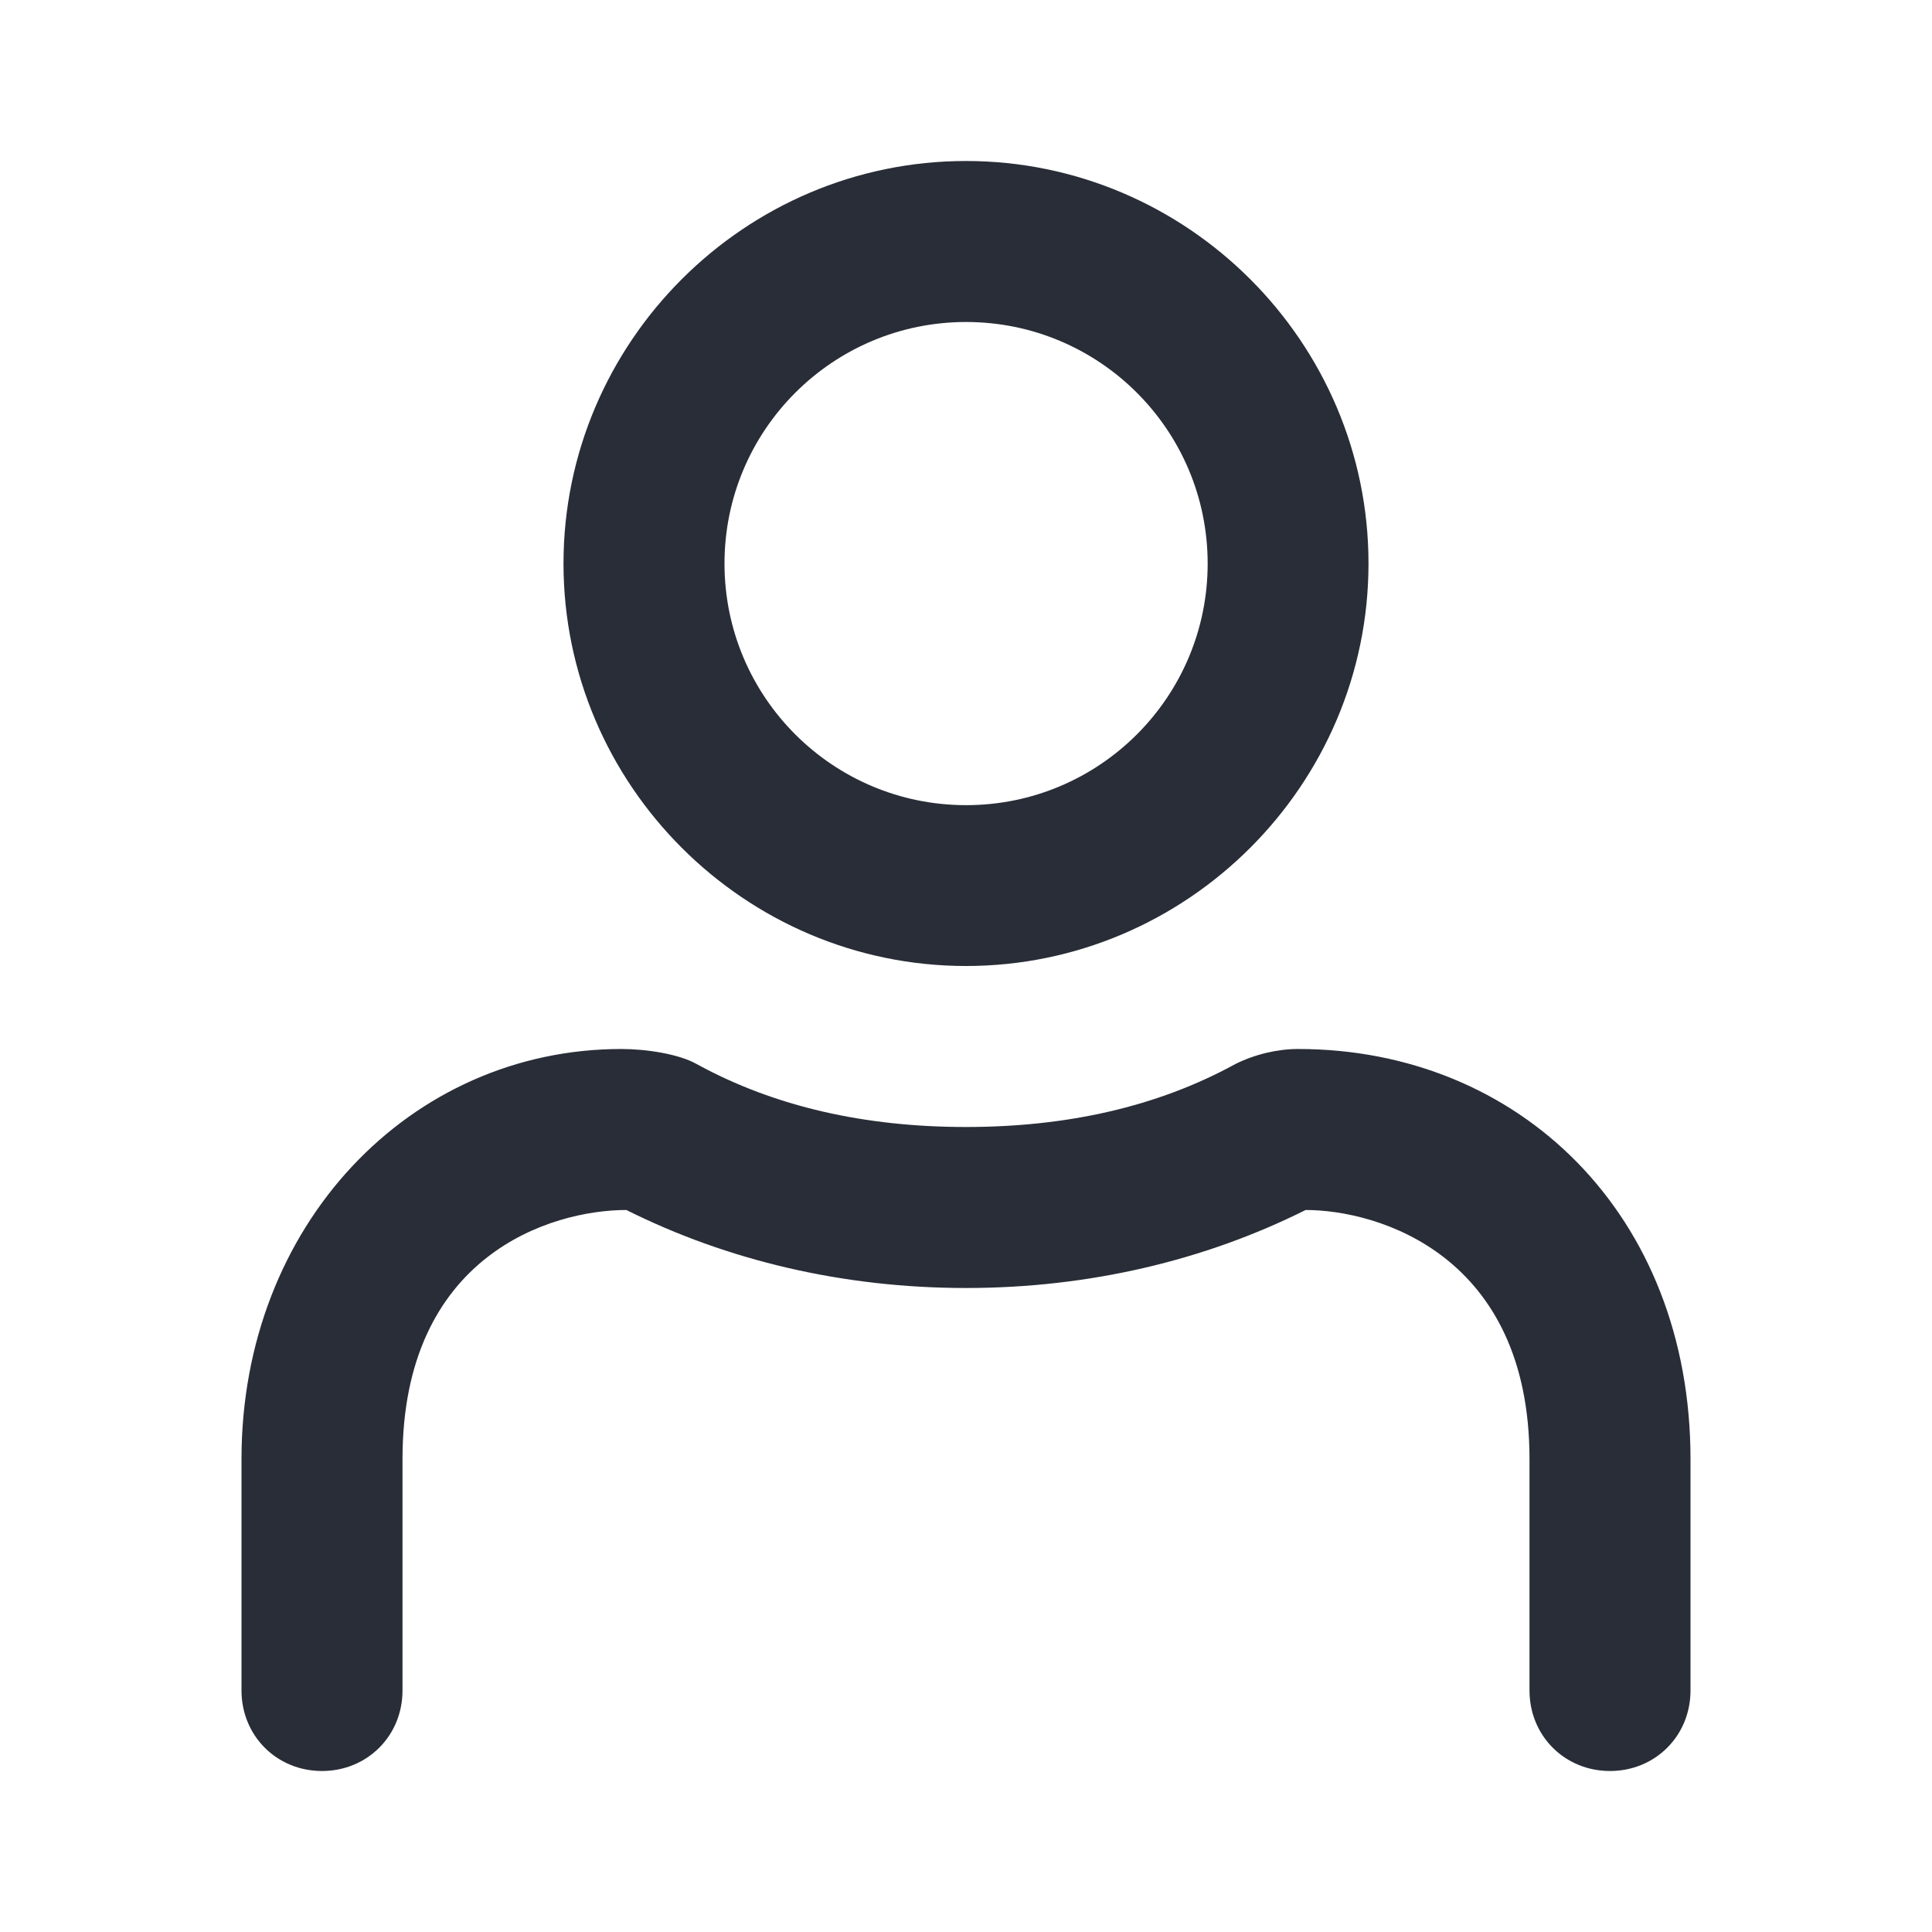
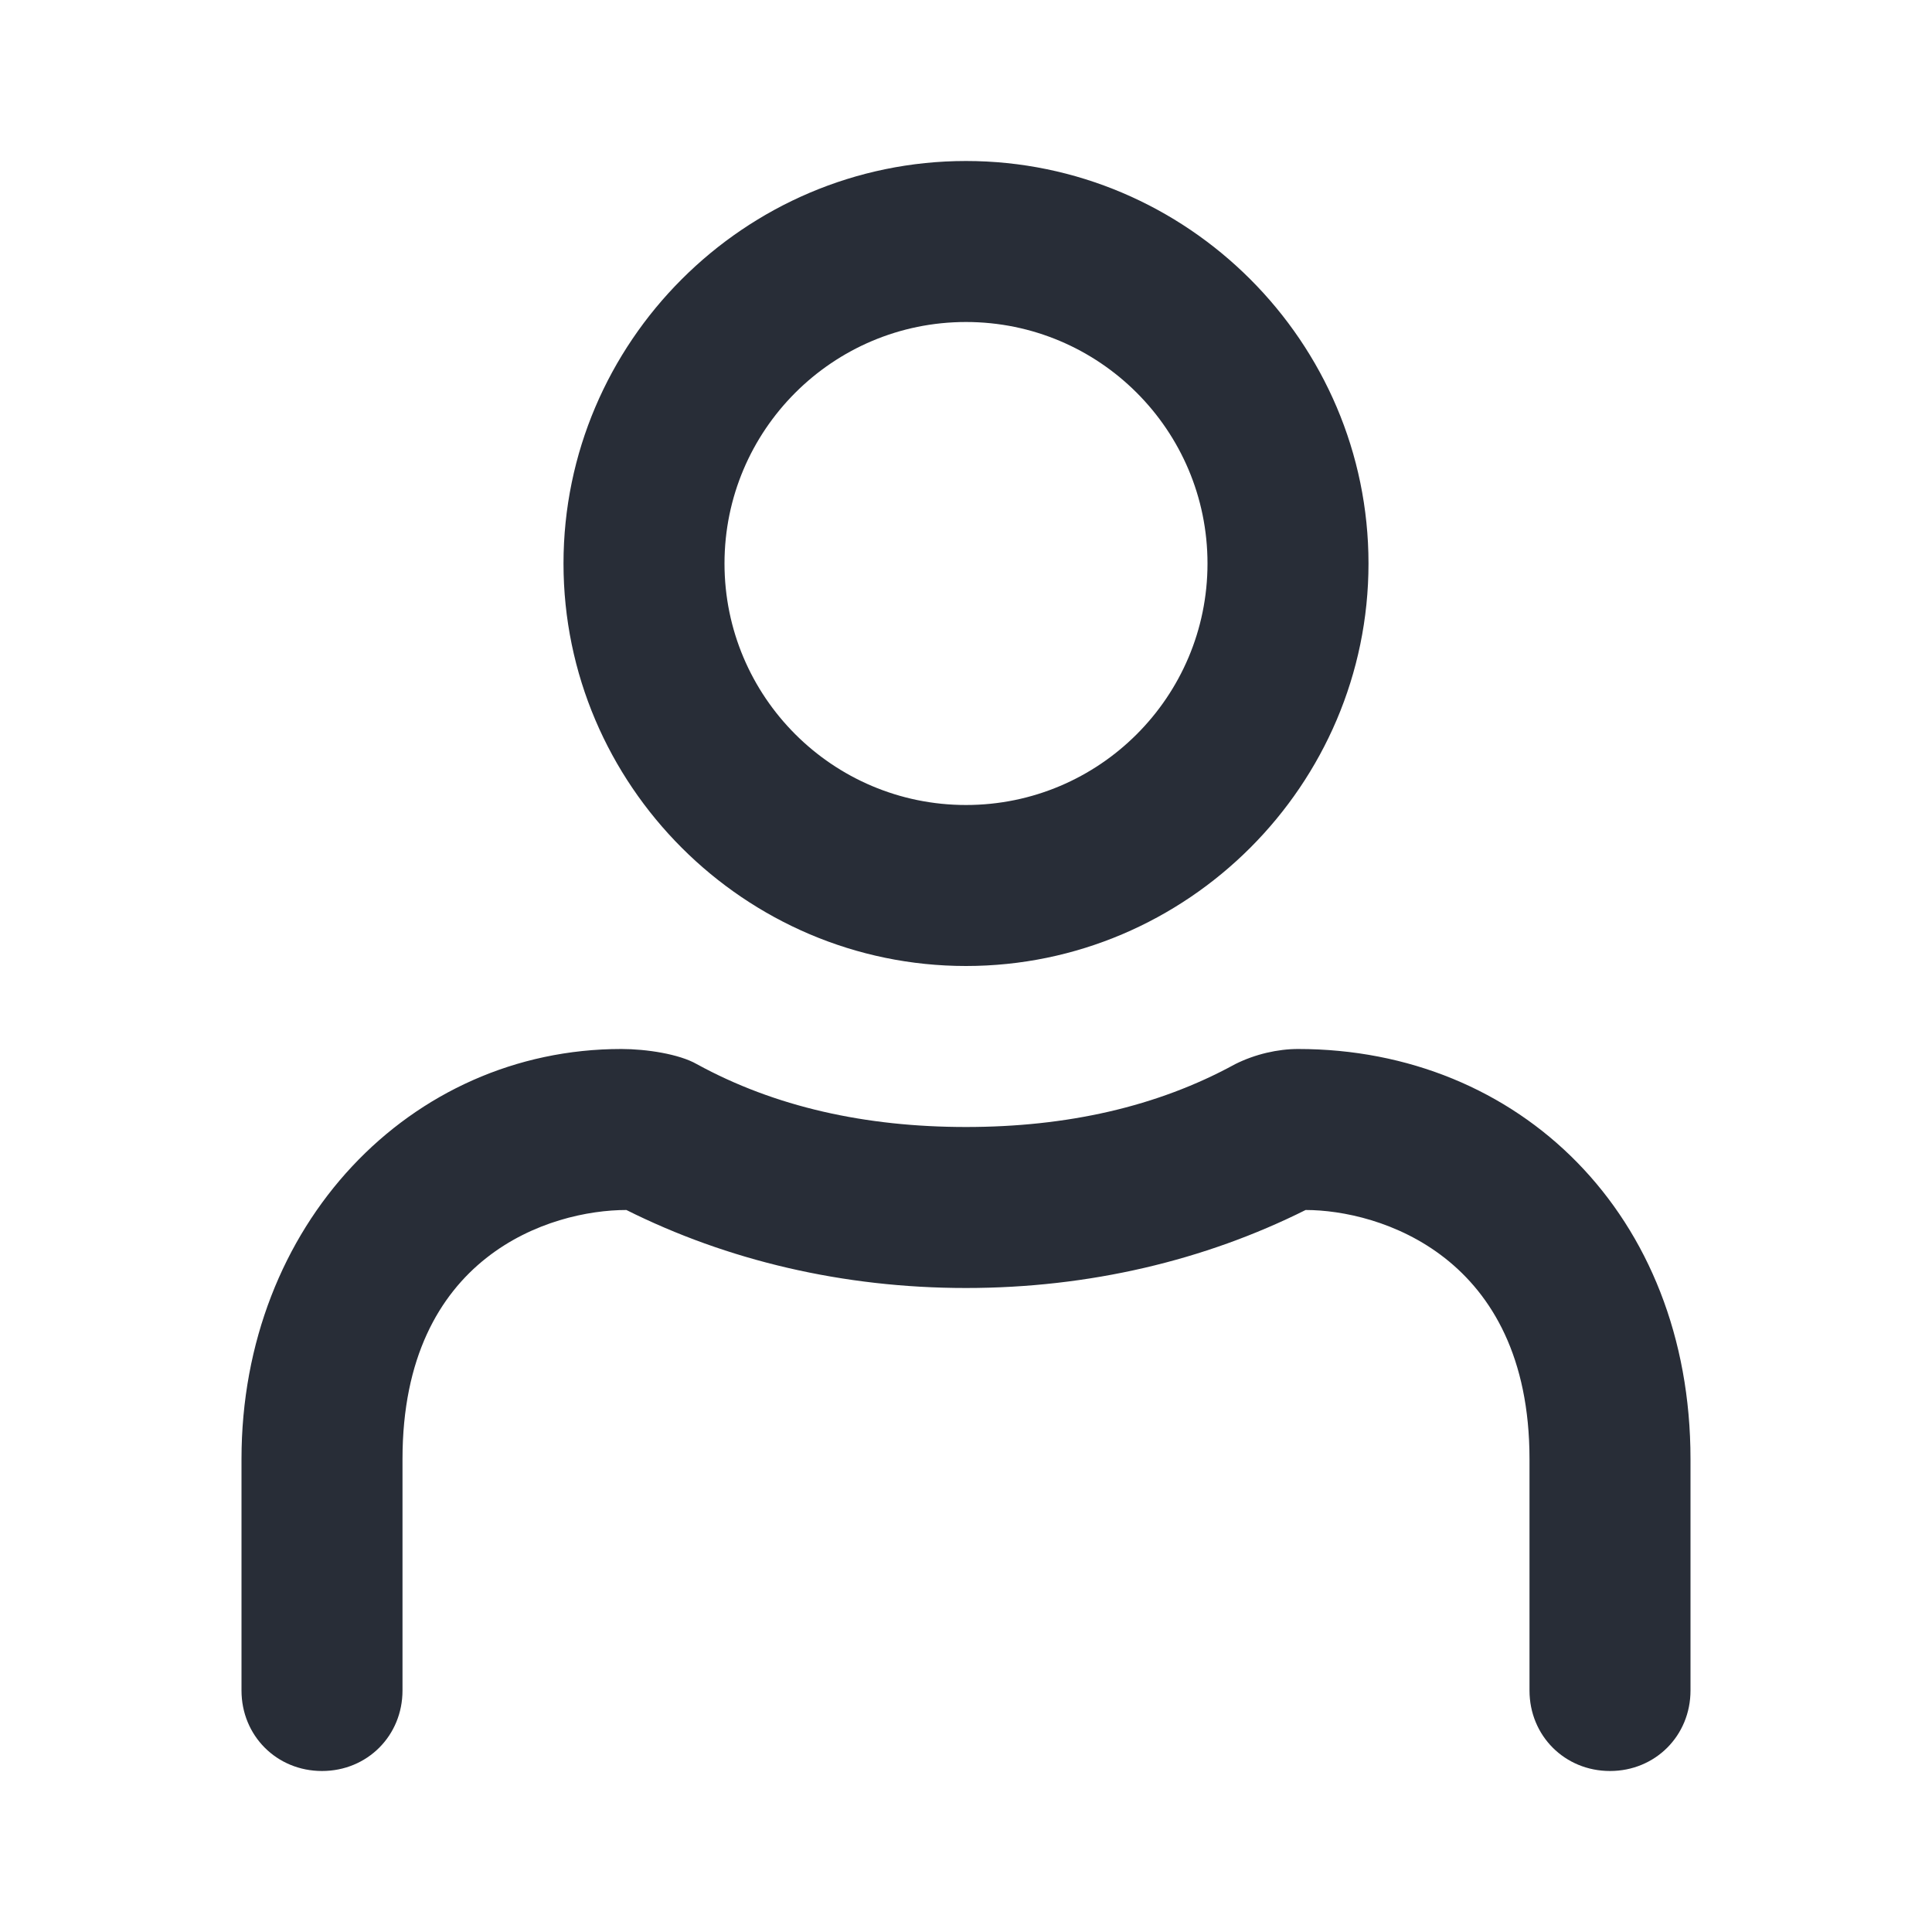
- <svg xmlns="http://www.w3.org/2000/svg" width="24" height="24">
-   <path d="M16.125 13.031c2.75 0 4.875 2.063 4.875 5.094V21c0 .563-.438 1-1 1-.563 0-1-.438-1-1v-2.875c0-2.531-1.875-3.094-2.781-3.094-1.25.625-2.688.969-4.219.969-1.531 0-2.969-.344-4.219-.969-.937 0-2.781.563-2.781 3.094V21c0 .563-.438 1-1 1-.563 0-1-.438-1-1v-2.875c0-2.906 2.094-5.094 4.719-5.094.312 0 .718.063.937.188C9.625 13.75 10.75 14 12 14s2.375-.25 3.344-.781c.25-.125.531-.188.781-.188zM12 2c2.75 0 5 2.25 5 5s-2.25 5-5 5-5-2.25-5-5 2.25-5 5-5zm0 2a3 3 0 10.002 6.002A3 3 0 0012 4z" fill="#282D37" fill-rule="evenodd" />
+ <svg xmlns="http://www.w3.org/2000/svg" width="24px" height="24px" viewBox="0 0 24 24" version="1.1">
+   <g id="Symbols:Icon" stroke="none" stroke-width="1" fill="none" fill-rule="evenodd">
+     <g id="24dp-Icon/Action/Account" fill="#282D37">
+       <path d="M16.125,13.031 C18.875,13.031 21,15.094 21,18.125 L21,21 C21,21.562 20.562,22 20,22 C19.438,22 19,21.562 19,21 L19,18.125 C19,15.594 17.125,15.031 16.219,15.031 C14.969,15.656 13.531,16 12,16 C10.469,16 9.031,15.656 7.781,15.031 C6.844,15.031 5,15.594 5,18.125 L5,21 C5,21.562 4.562,22 4,22 C3.438,22 3,21.562 3,21 L3,18.125 C3,15.219 5.094,13.031 7.719,13.031 C8.031,13.031 8.438,13.094 8.656,13.219 C9.625,13.75 10.75,14 12,14 C13.25,14 14.375,13.75 15.344,13.219 C15.594,13.094 15.875,13.031 16.125,13.031 Z M12,2 C14.75,2 17,4.25 17,7 C17,9.75 14.75,12 12,12 C9.25,12 7,9.75 7,7 C7,4.25 9.25,2 12,2 Z M12,4 C10.344,4 9,5.344 9,7 C9,8.656 10.344,10 12,10 C13.656,10 15,8.656 15,7 C15,5.344 13.656,4 12,4 Z" id="🎨-Color" />
+     </g>
+   </g>
</svg>
